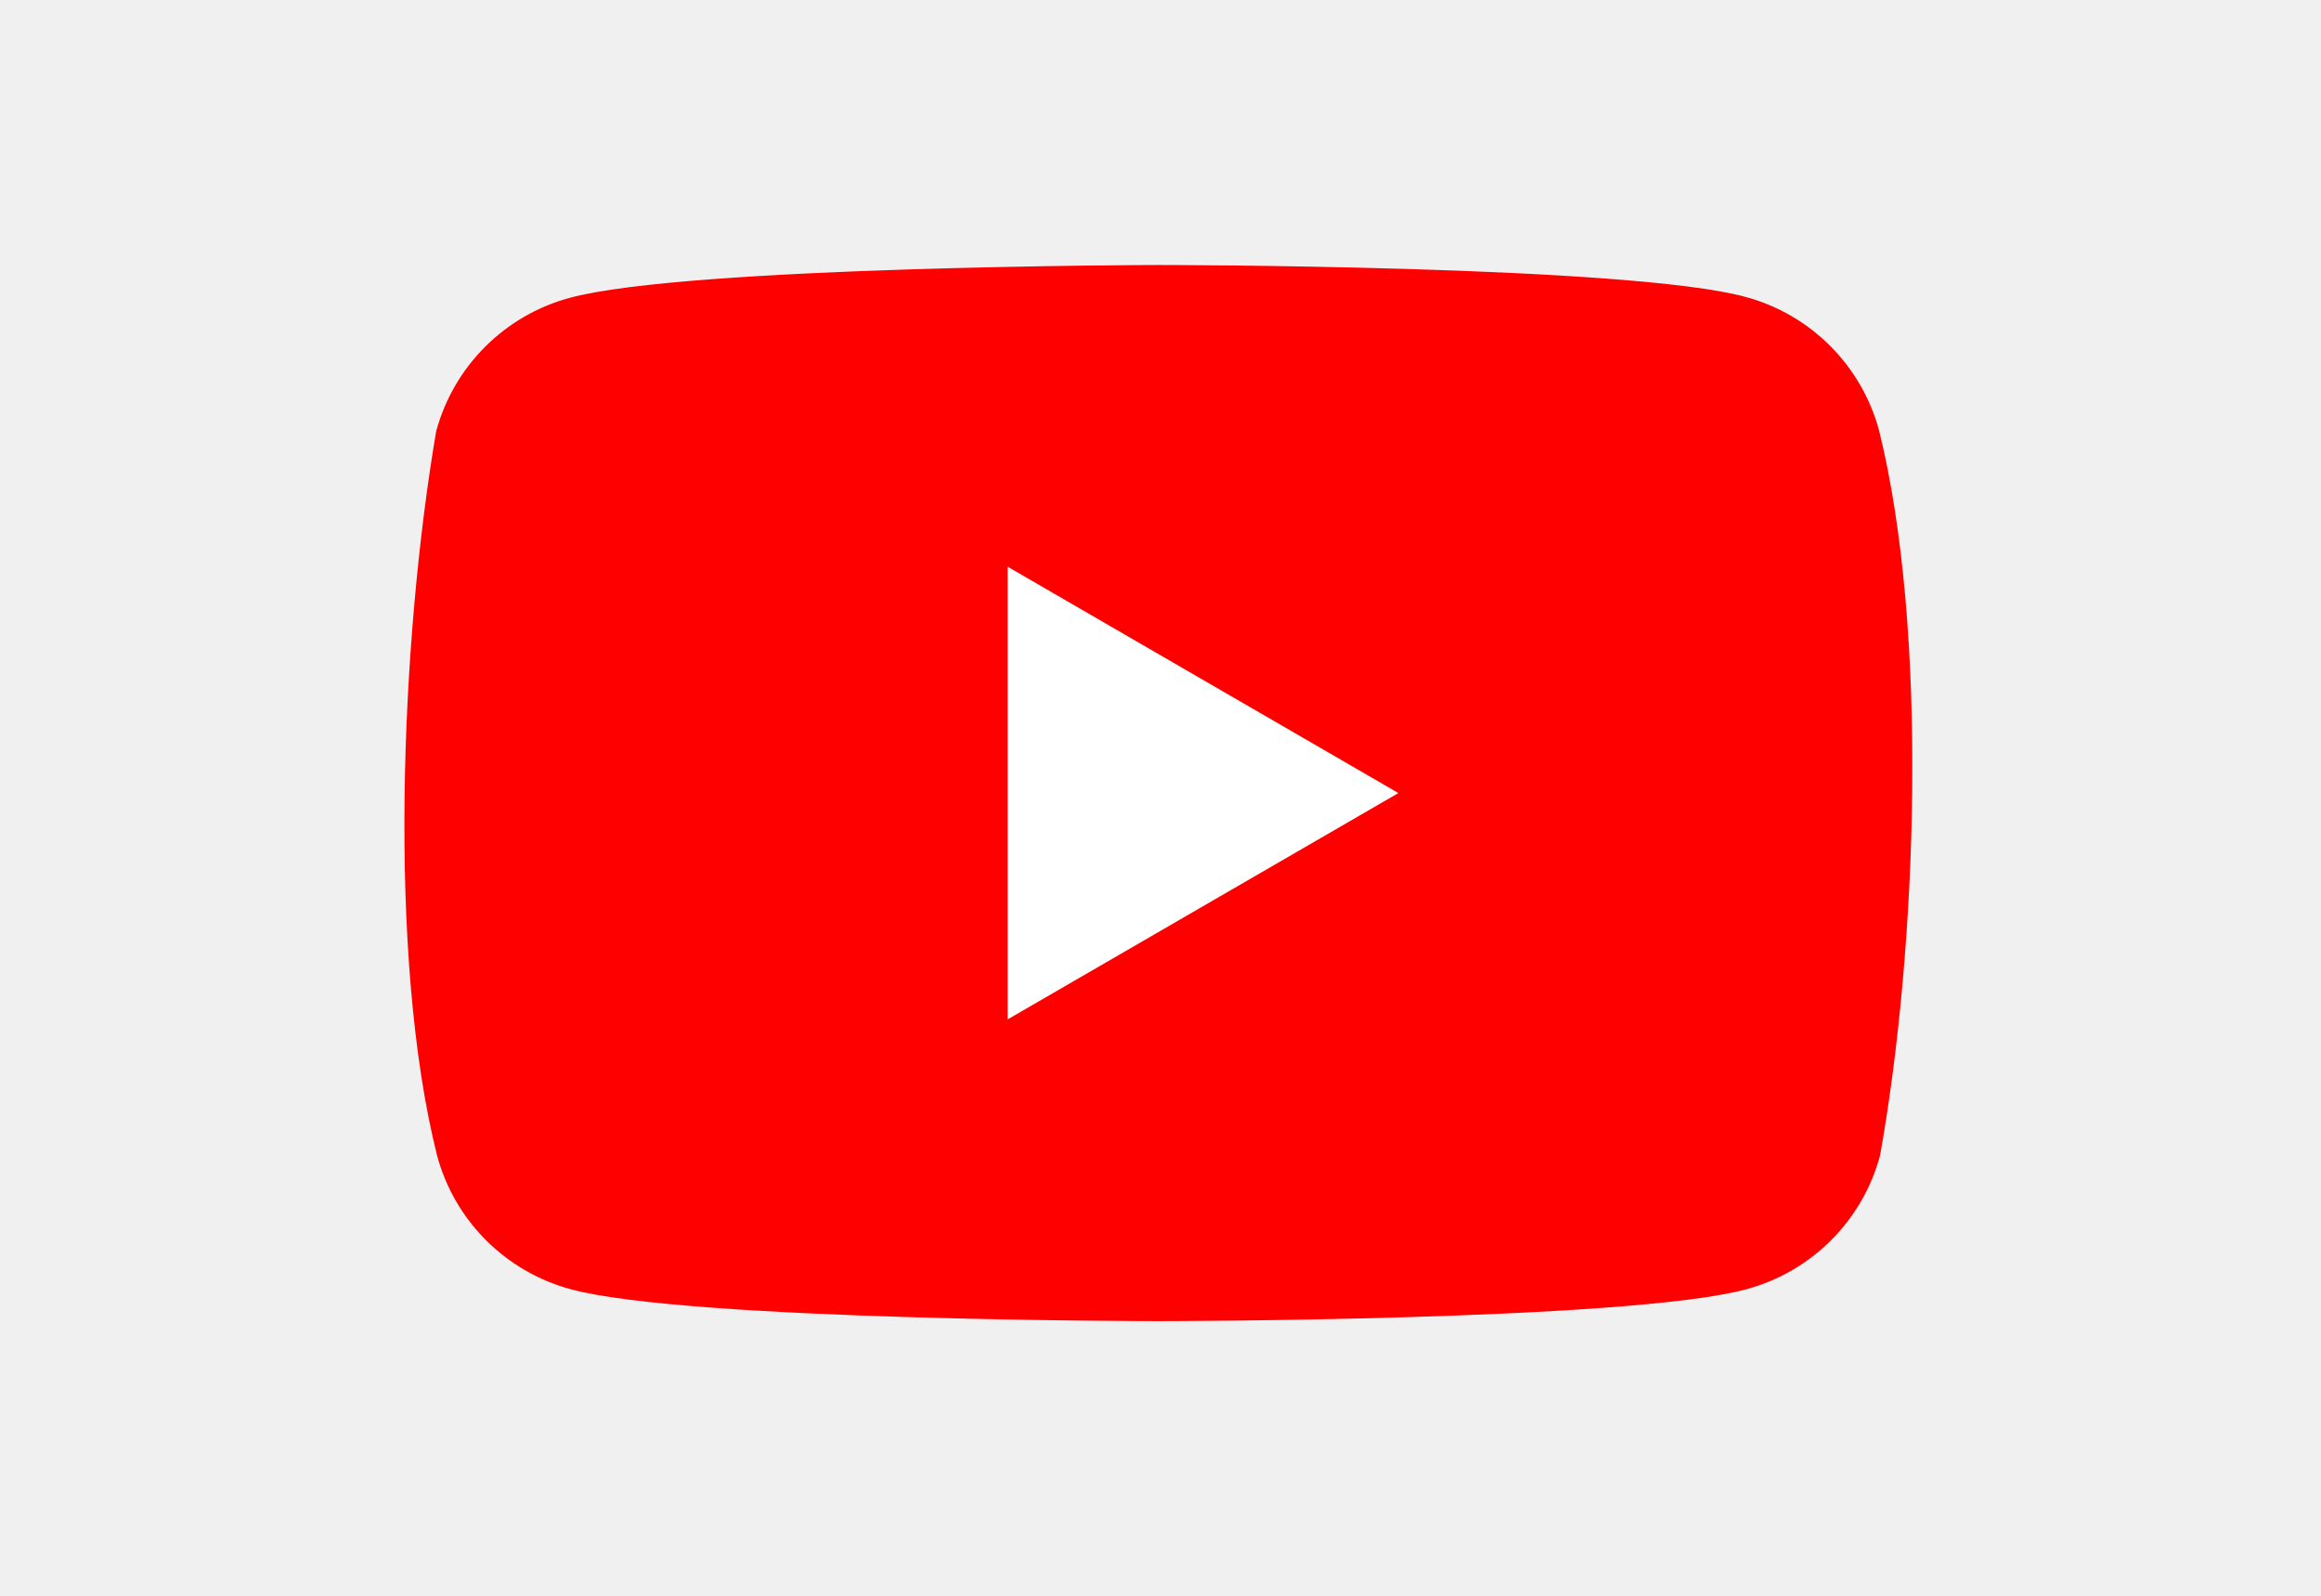
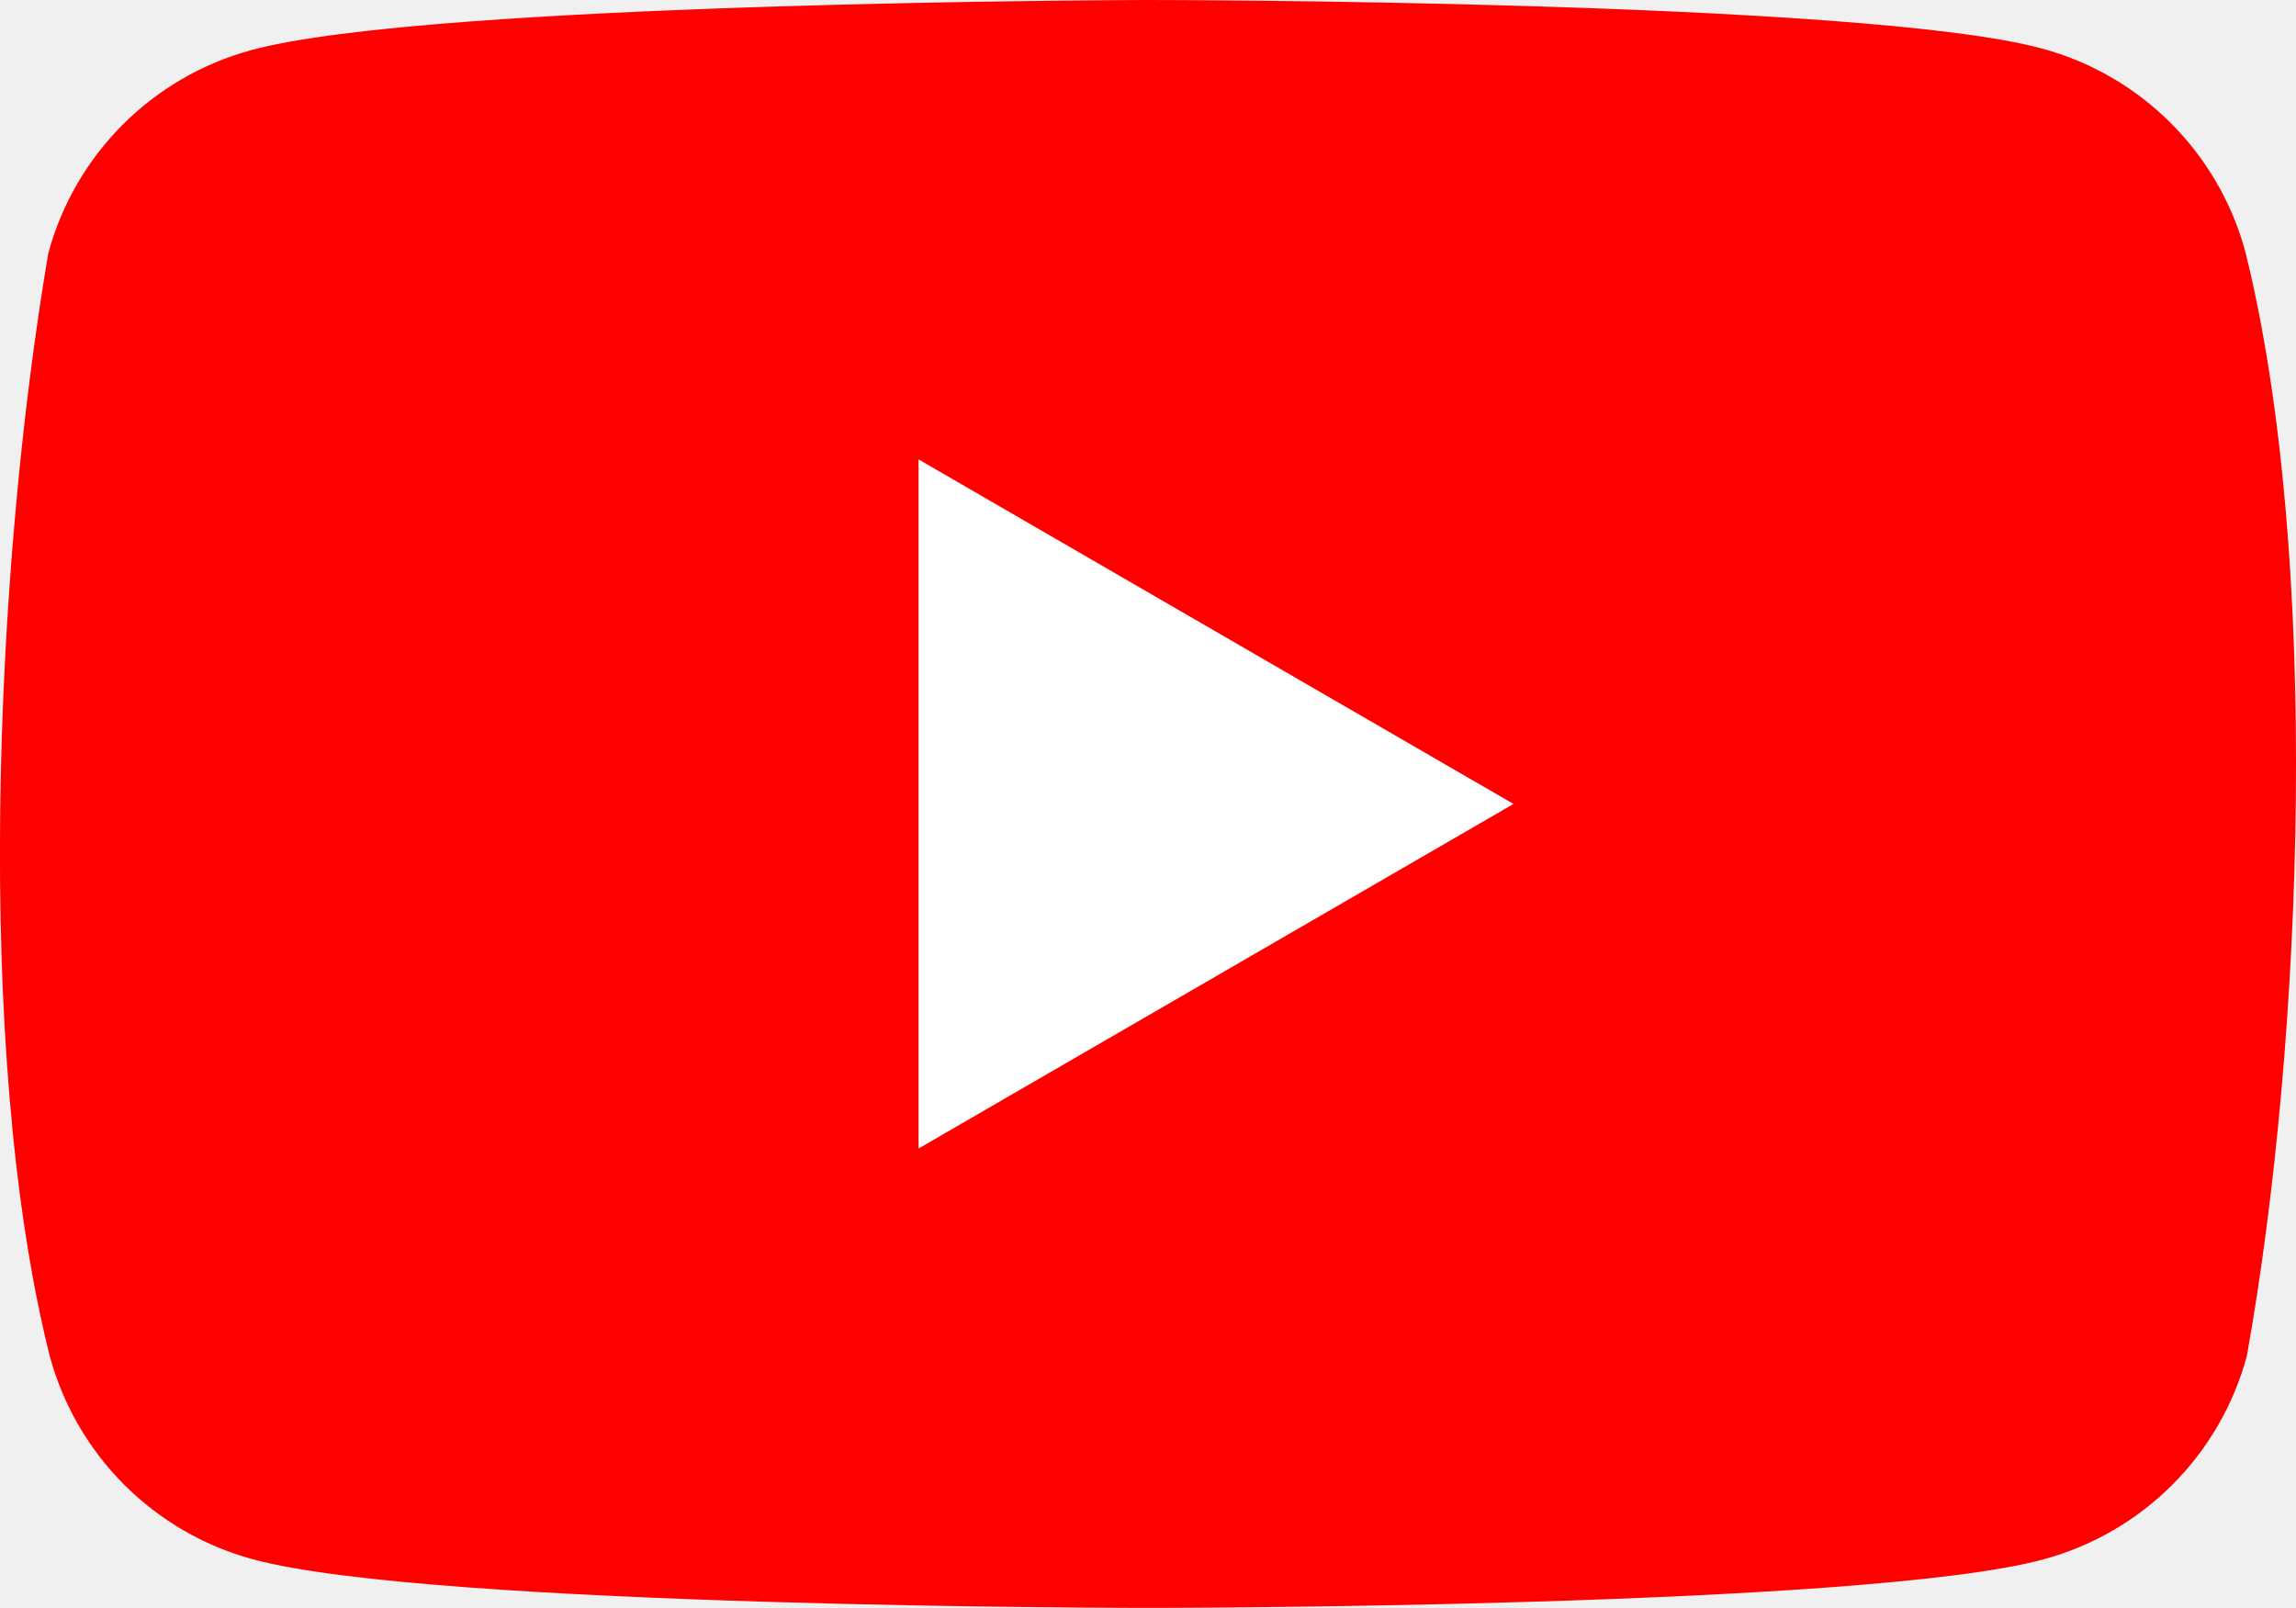
- <svg xmlns="http://www.w3.org/2000/svg" viewBox="-40 -27 240 165" preserveAspectRatio="xMidYMid meet">
+ <svg xmlns="http://www.w3.org/2000/svg" preserveAspectRatio="xMidYMid meet" viewBox="1.82 0.4 155.92 109.2">
  <path d="M154.3 17.5a19.6 19.6 0 0 0-13.8-13.8C128.4.4 79.7.4 79.7.4S31 .5 18.9 3.8A19.6 19.6 0 0 0 5.1 17.6C1.44 39.1.02 71.86 5.2 92.5A19.6 19.6 0 0 0 19 106.3c12.1 3.3 60.8 3.3 60.8 3.3s48.7 0 60.8-3.3a19.6 19.6 0 0 0 13.8-13.8c3.86-21.53 5.05-54.27-.1-75z" fill="red" />
  <path fill="#fff" d="M64.2 78.4L104.6 55 64.2 31.6z" />
</svg>
